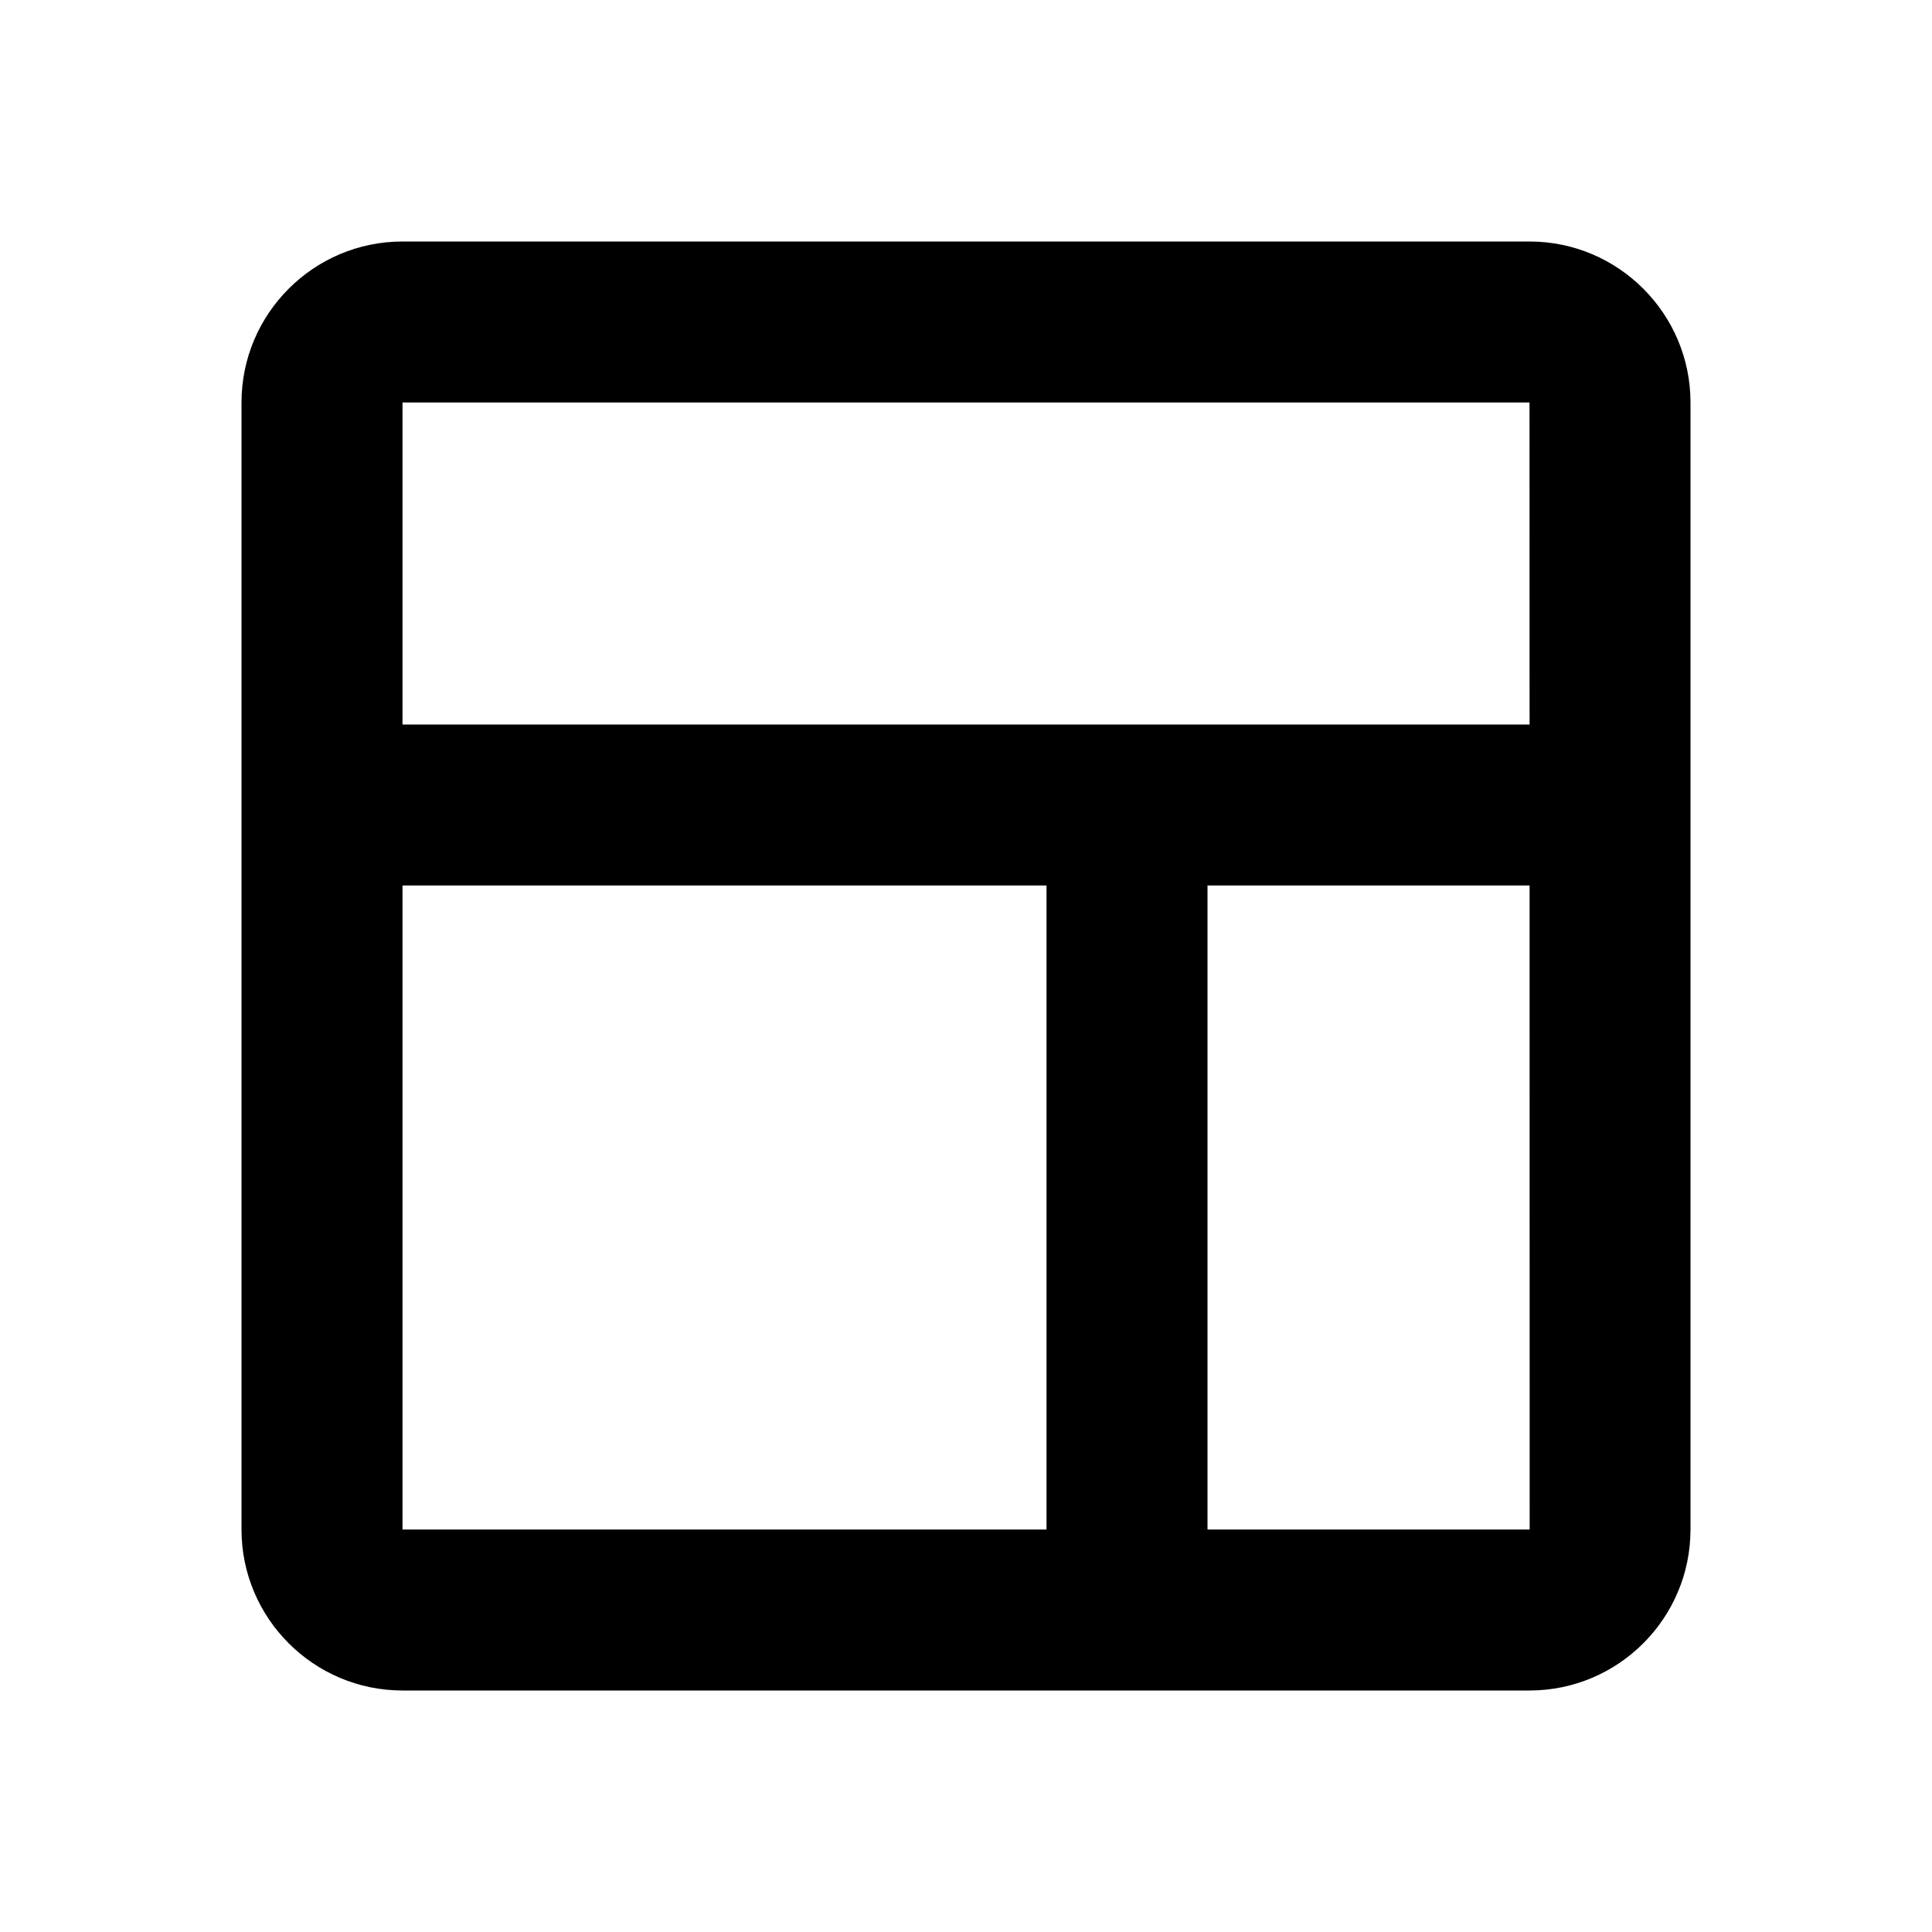
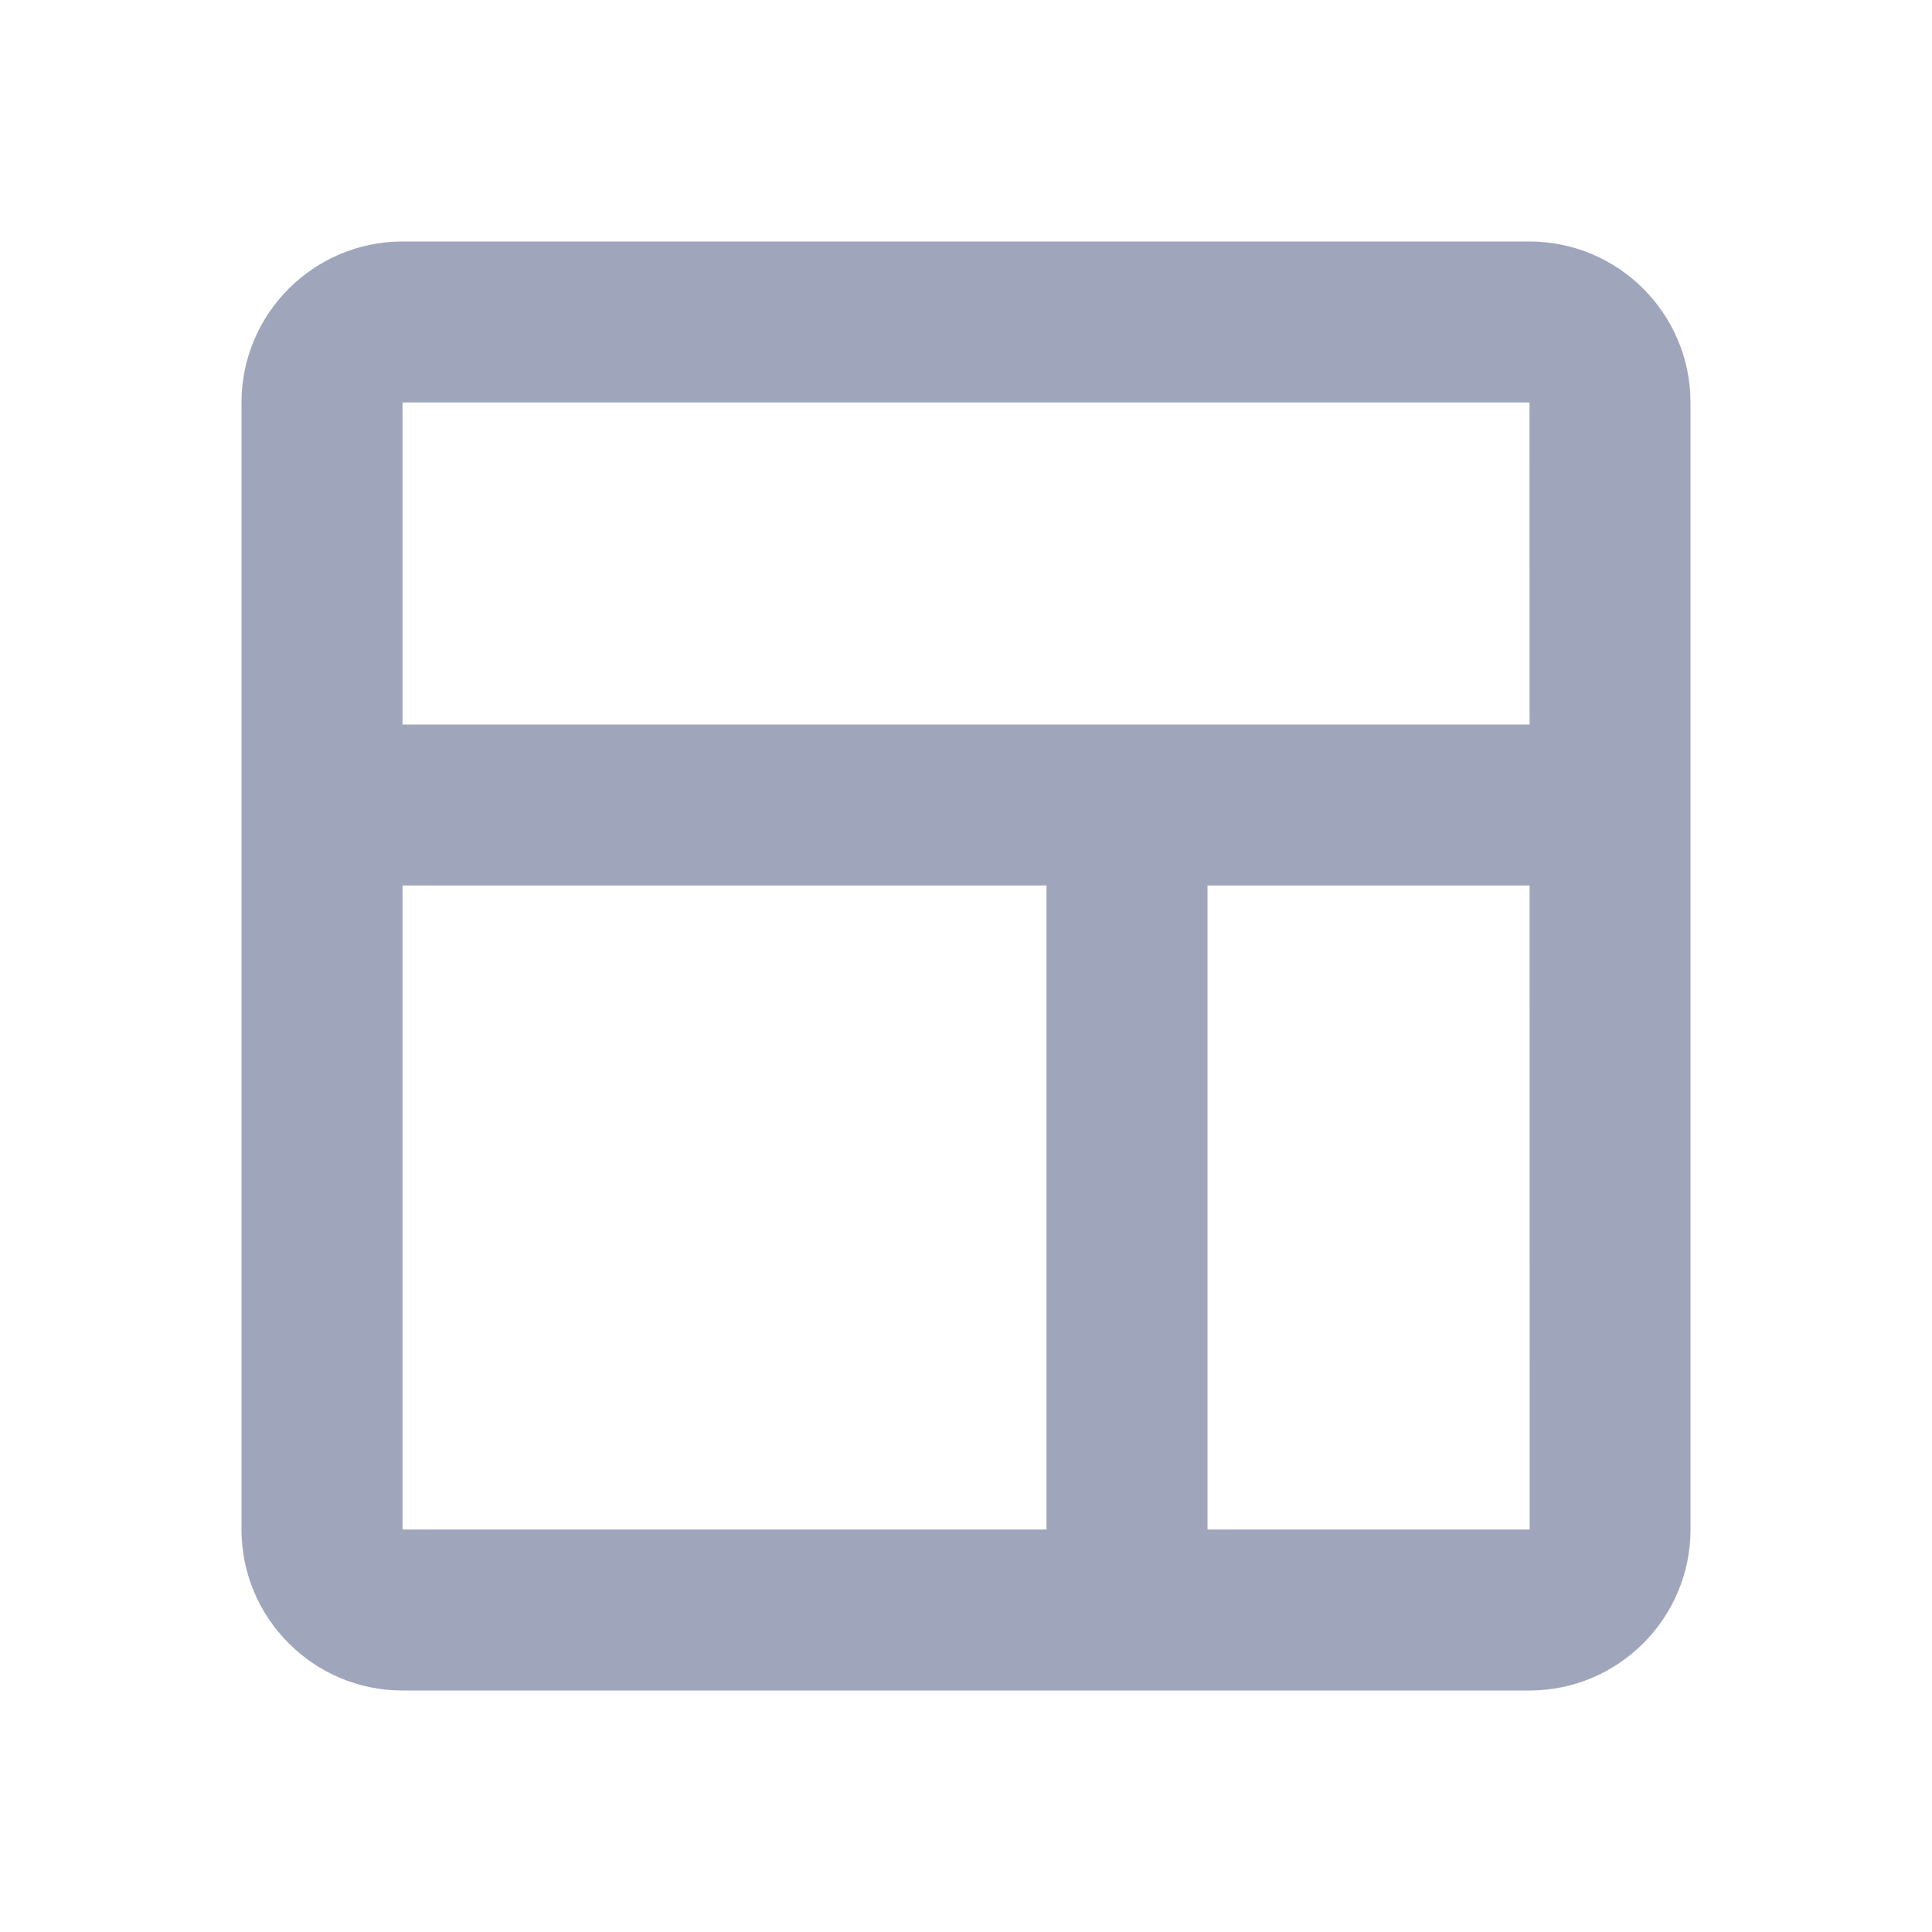
- <svg xmlns="http://www.w3.org/2000/svg" viewBox="0 0 24 24" fill="#000000" width="24" height="24">
+ <svg xmlns="http://www.w3.org/2000/svg" viewBox="0 0 24 24" fill="#9fa6bc" width="24" height="24">
  <path d="M19 3H5c-1.103 0-2 .897-2 2v14c0 1.103.897 2 2 2h14c1.103 0 2-.897 2-2V5c0-1.103-.897-2-2-2zm0 2 .001 4H5V5h14zM5 11h8v8H5v-8zm10 8v-8h4.001l.001 8H15z" />
</svg>
